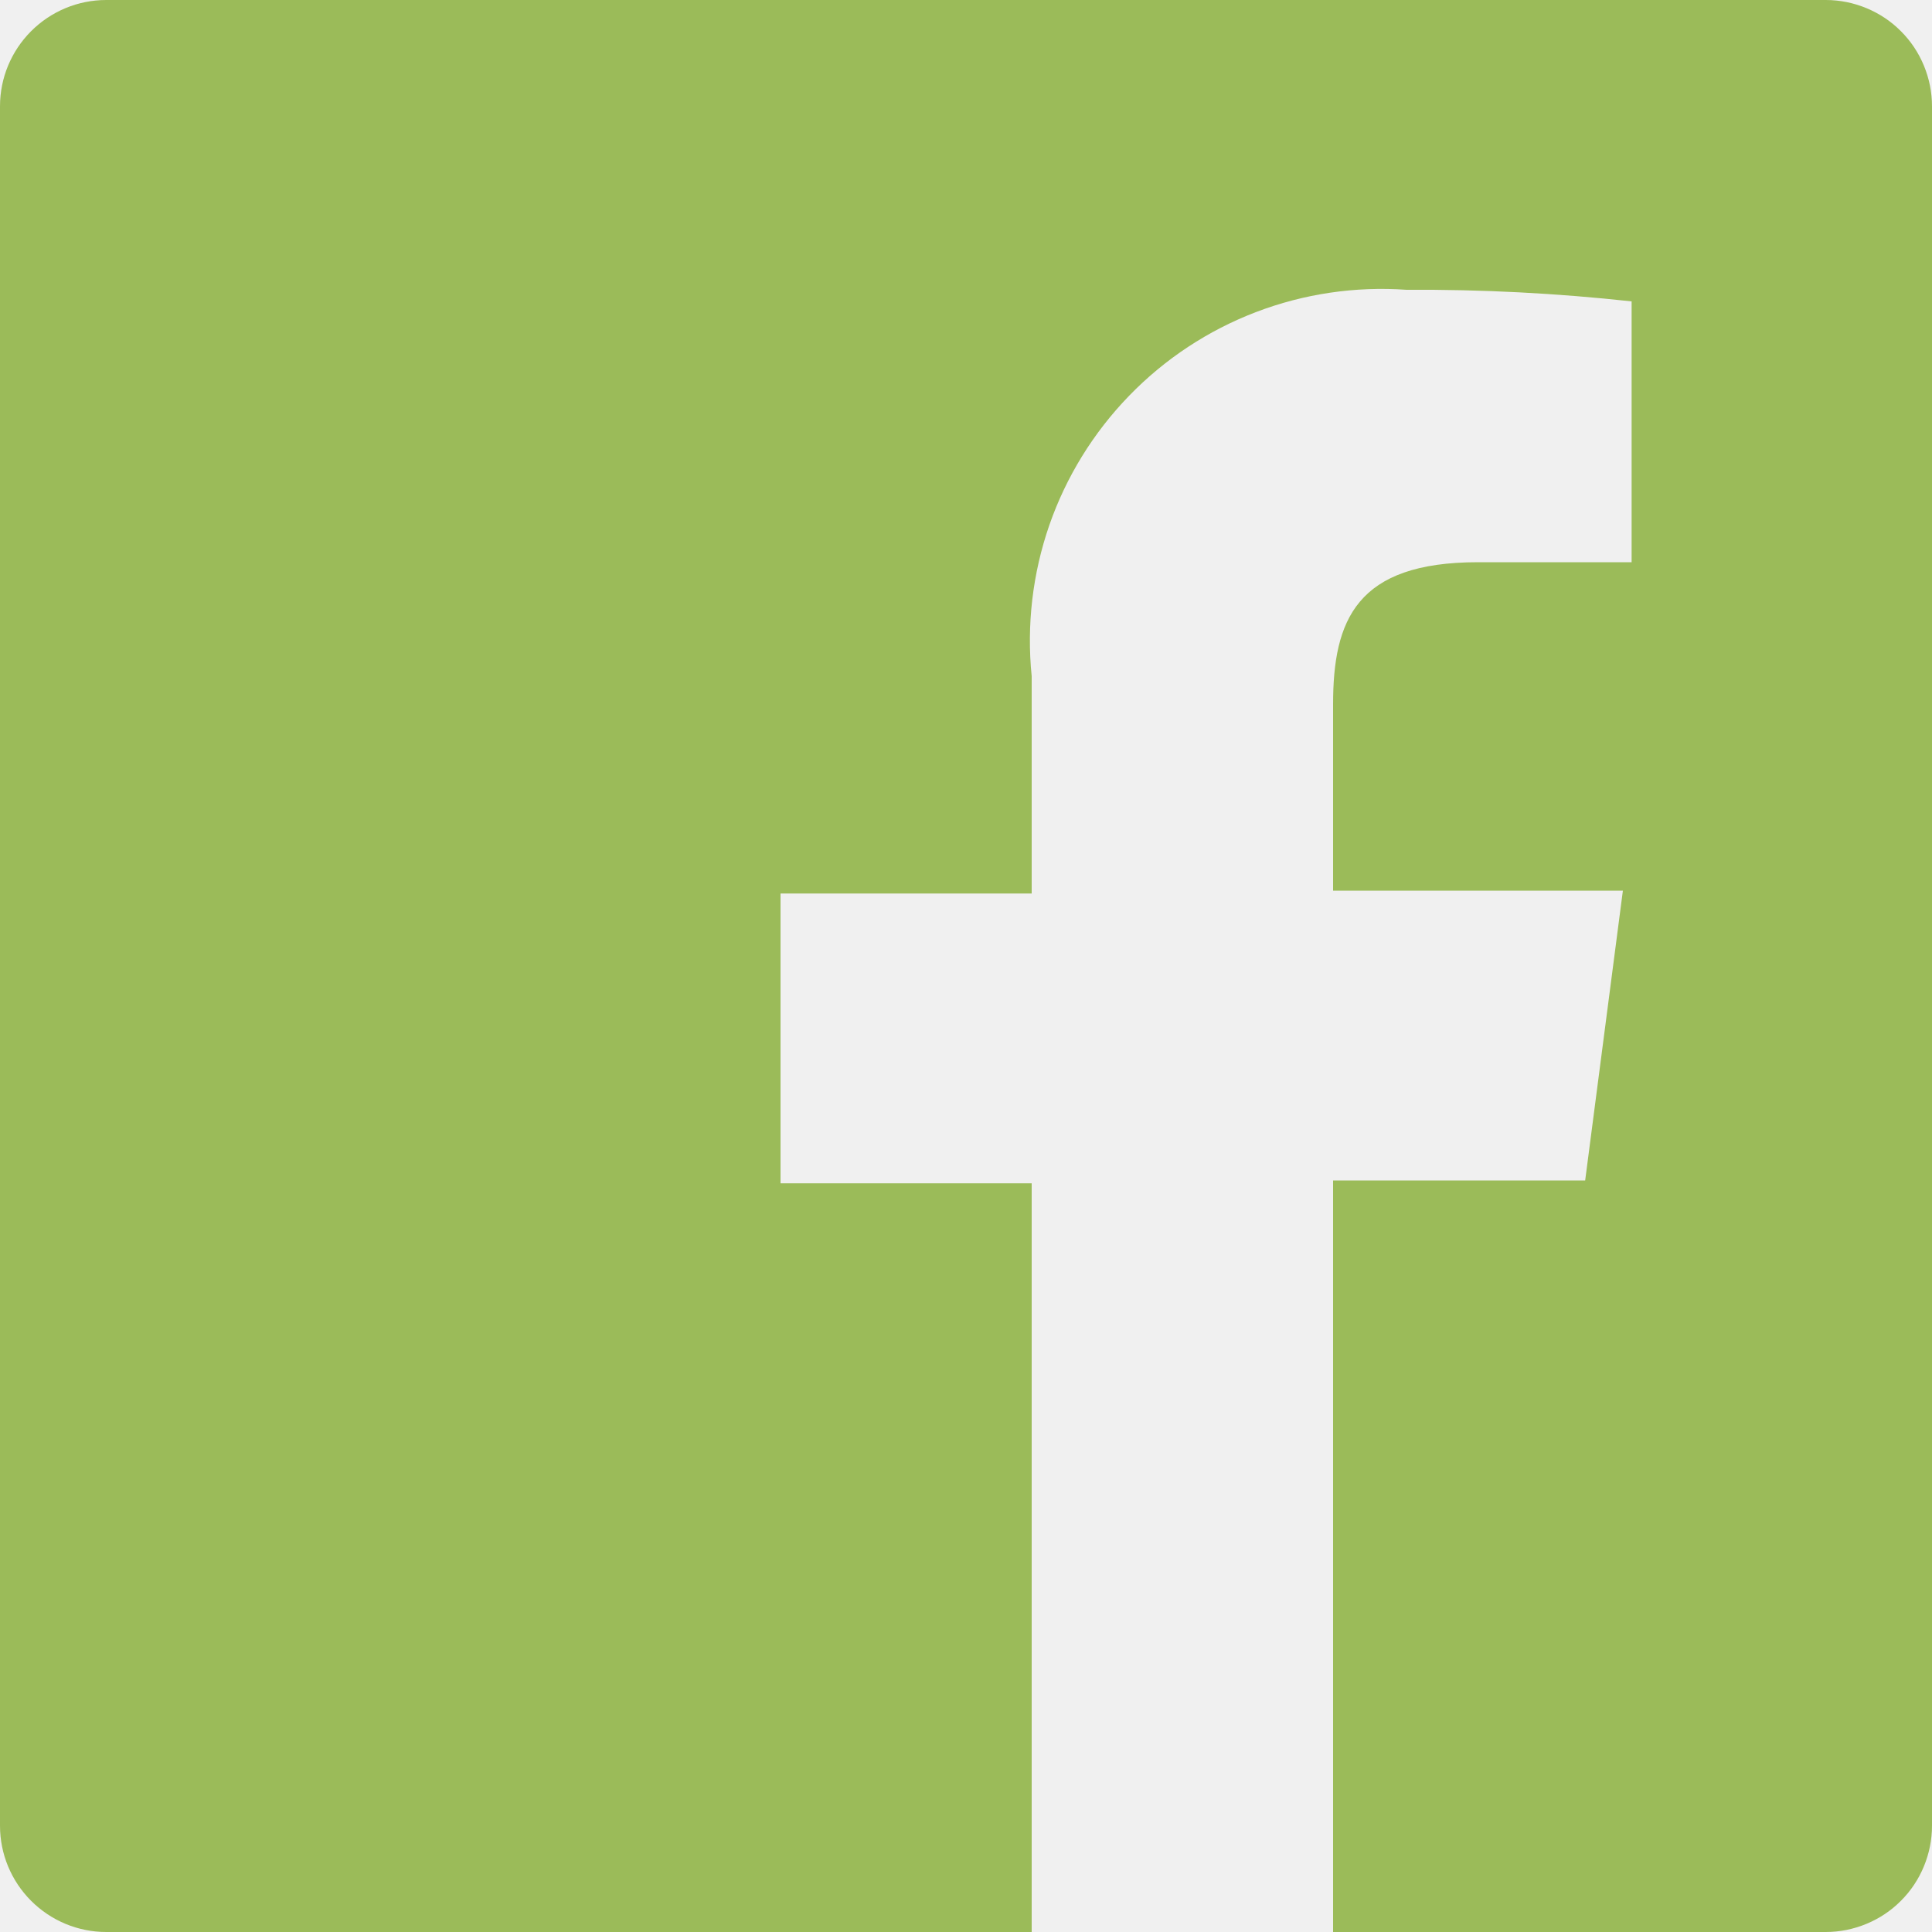
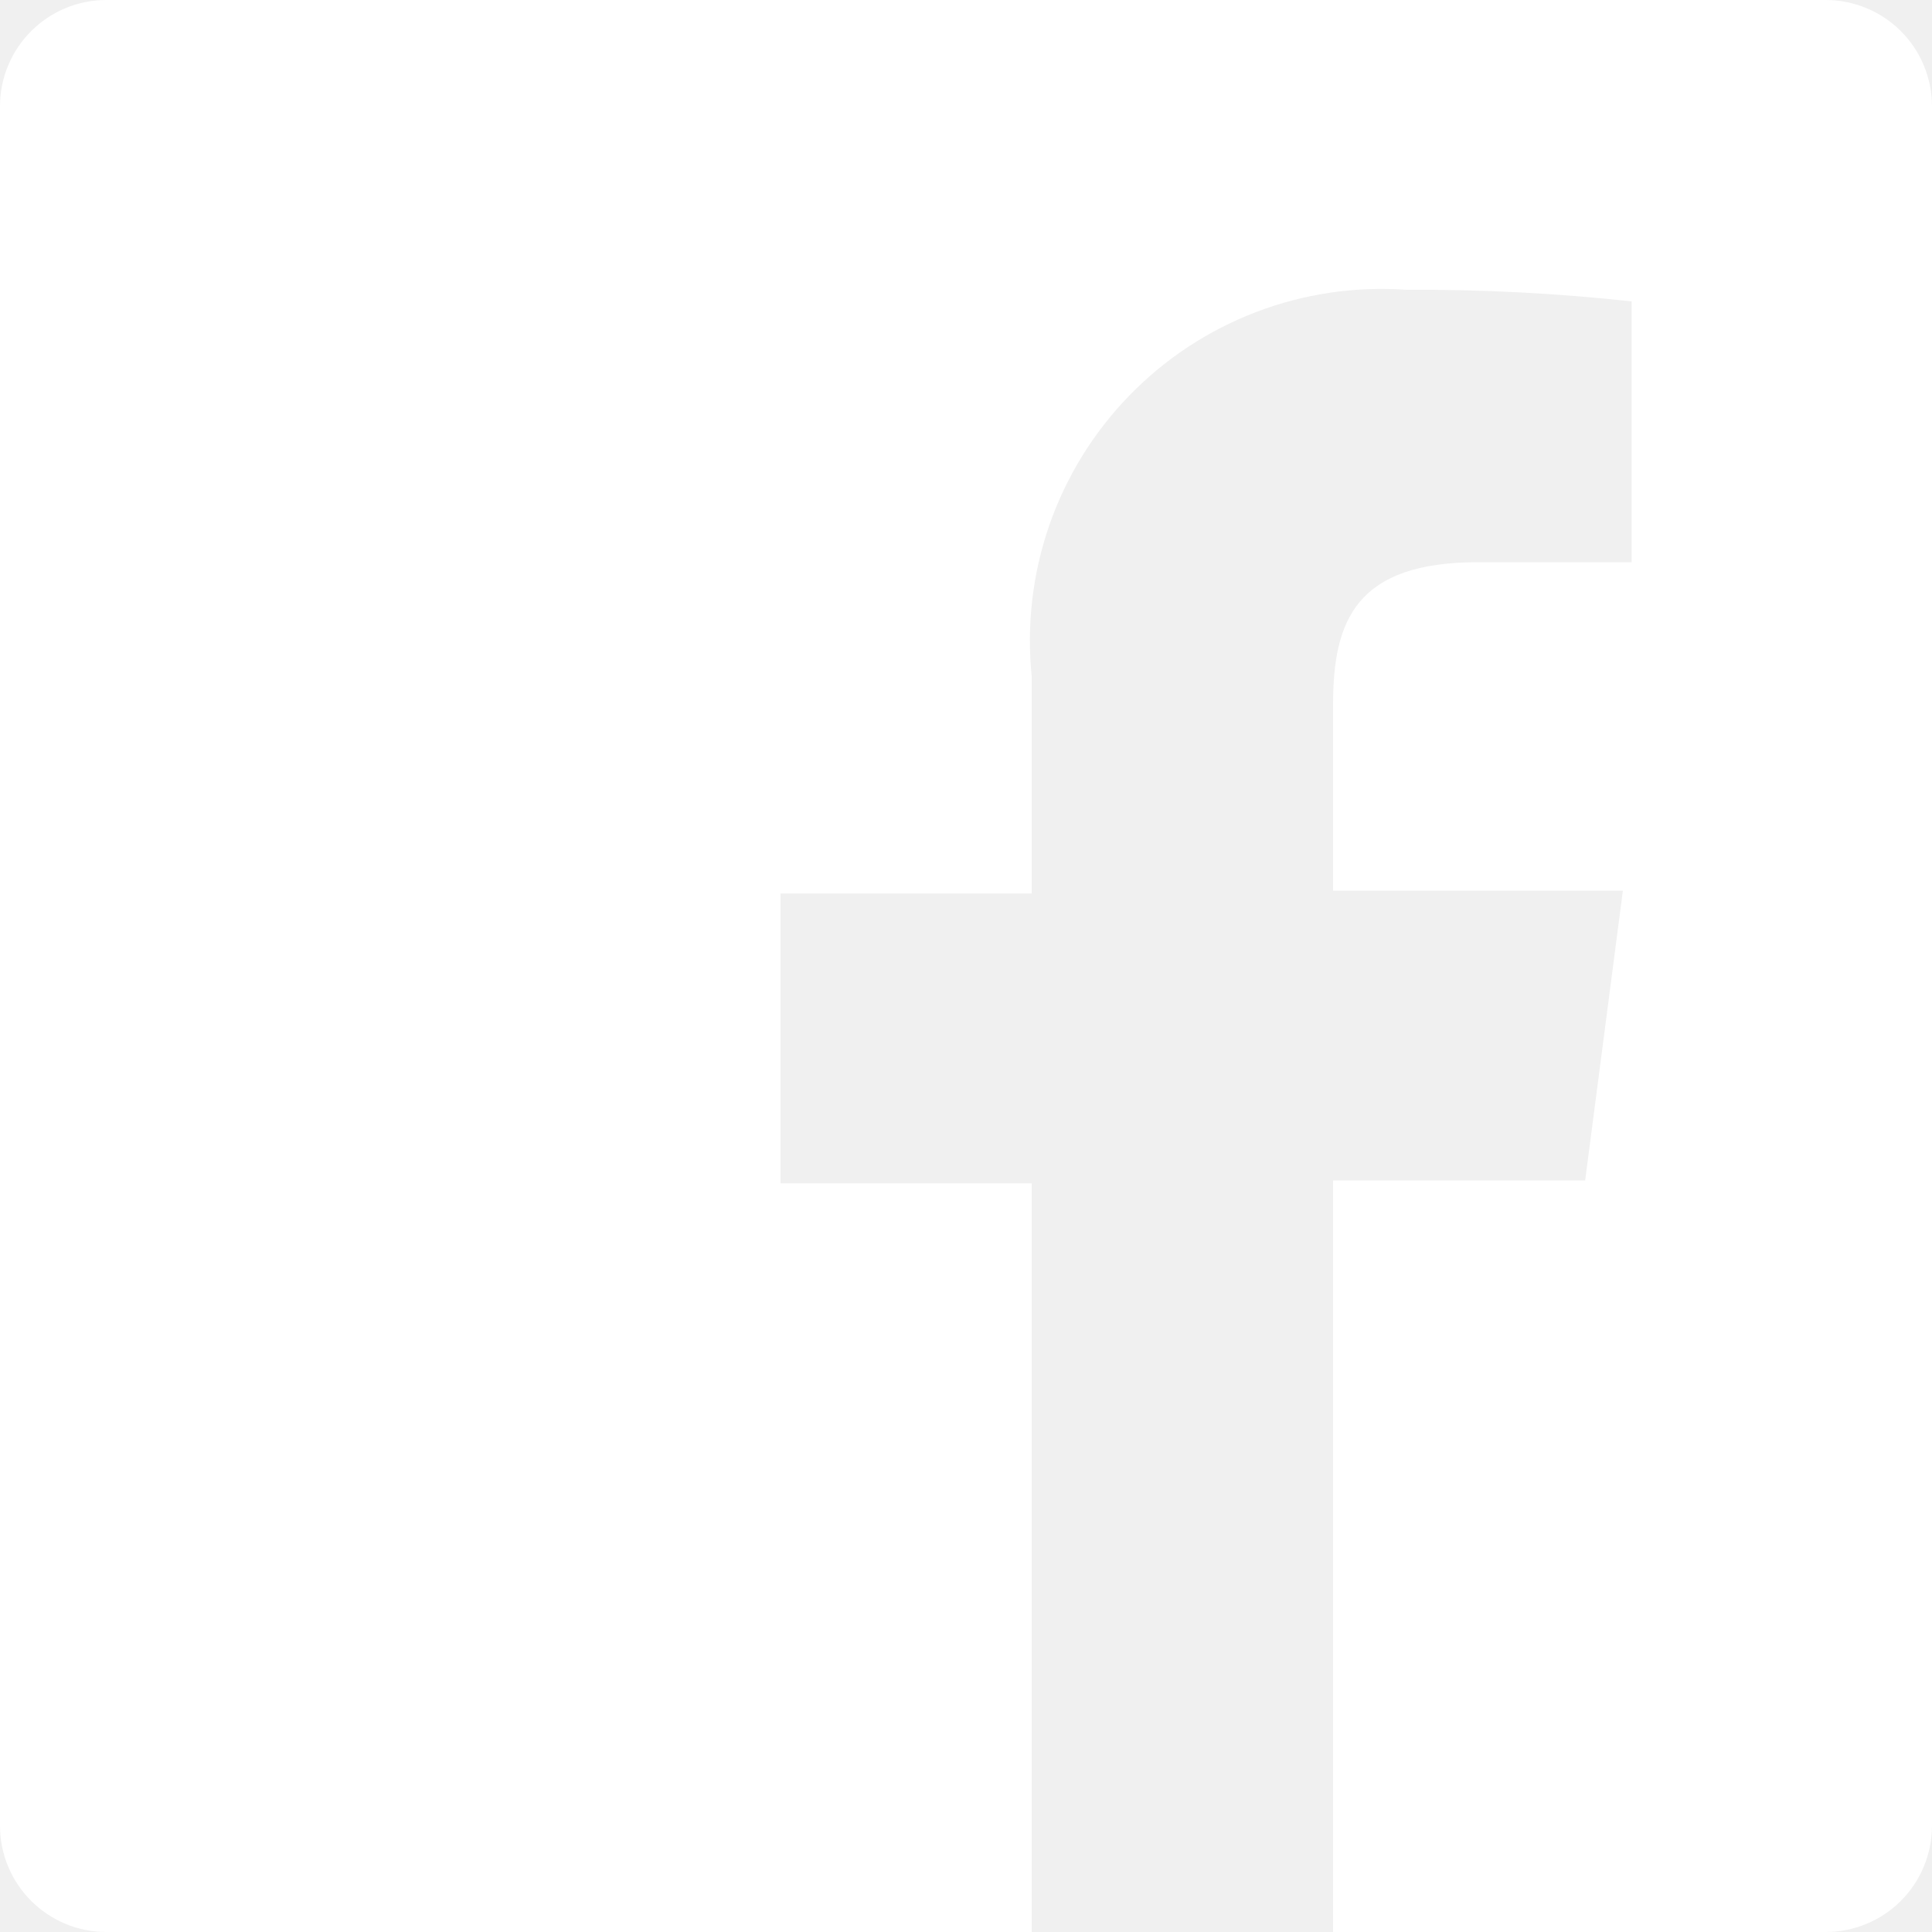
<svg xmlns="http://www.w3.org/2000/svg" width="25" height="25" viewBox="0 0 25 25" fill="none">
-   <path d="M23.625 0H1.375C1.01 0 0.661 0.145 0.403 0.403C0.145 0.661 0 1.01 0 1.375V23.625C0 23.99 0.145 24.339 0.403 24.597C0.661 24.855 1.01 25 1.375 25H13.35V15.312H10.1V11.562H13.35V8.75C13.283 8.09 13.361 7.423 13.578 6.796C13.796 6.169 14.149 5.597 14.611 5.121C15.073 4.644 15.633 4.275 16.253 4.038C16.874 3.801 17.538 3.703 18.2 3.75C19.173 3.744 20.145 3.794 21.113 3.9V7.275H19.125C17.55 7.275 17.25 8.025 17.25 9.113V11.525H21L20.512 15.275H17.25V25H23.625C23.806 25 23.984 24.964 24.151 24.895C24.318 24.826 24.47 24.725 24.597 24.597C24.725 24.47 24.826 24.318 24.895 24.151C24.964 23.984 25 23.806 25 23.625V1.375C25 1.194 24.964 1.016 24.895 0.849C24.826 0.682 24.725 0.53 24.597 0.403C24.47 0.275 24.318 0.174 24.151 0.105C23.984 0.036 23.806 0 23.625 0Z" fill="#9BBB59" />
+   <path d="M23.625 0H1.375C1.01 0 0.661 0.145 0.403 0.403C0.145 0.661 0 1.01 0 1.375V23.625C0 23.99 0.145 24.339 0.403 24.597C0.661 24.855 1.01 25 1.375 25H13.35V15.312H10.1V11.562H13.35V8.75C13.283 8.09 13.361 7.423 13.578 6.796C13.796 6.169 14.149 5.597 14.611 5.121C15.073 4.644 15.633 4.275 16.253 4.038C16.874 3.801 17.538 3.703 18.2 3.75C19.173 3.744 20.145 3.794 21.113 3.9V7.275H19.125C17.55 7.275 17.25 8.025 17.25 9.113V11.525H21L20.512 15.275H17.25V25H23.625C23.806 25 23.984 24.964 24.151 24.895C24.318 24.826 24.47 24.725 24.597 24.597C24.725 24.47 24.826 24.318 24.895 24.151C24.964 23.984 25 23.806 25 23.625V1.375C25 1.194 24.964 1.016 24.895 0.849C24.826 0.682 24.725 0.53 24.597 0.403C24.47 0.275 24.318 0.174 24.151 0.105C23.984 0.036 23.806 0 23.625 0Z" fill="white" />
</svg>
